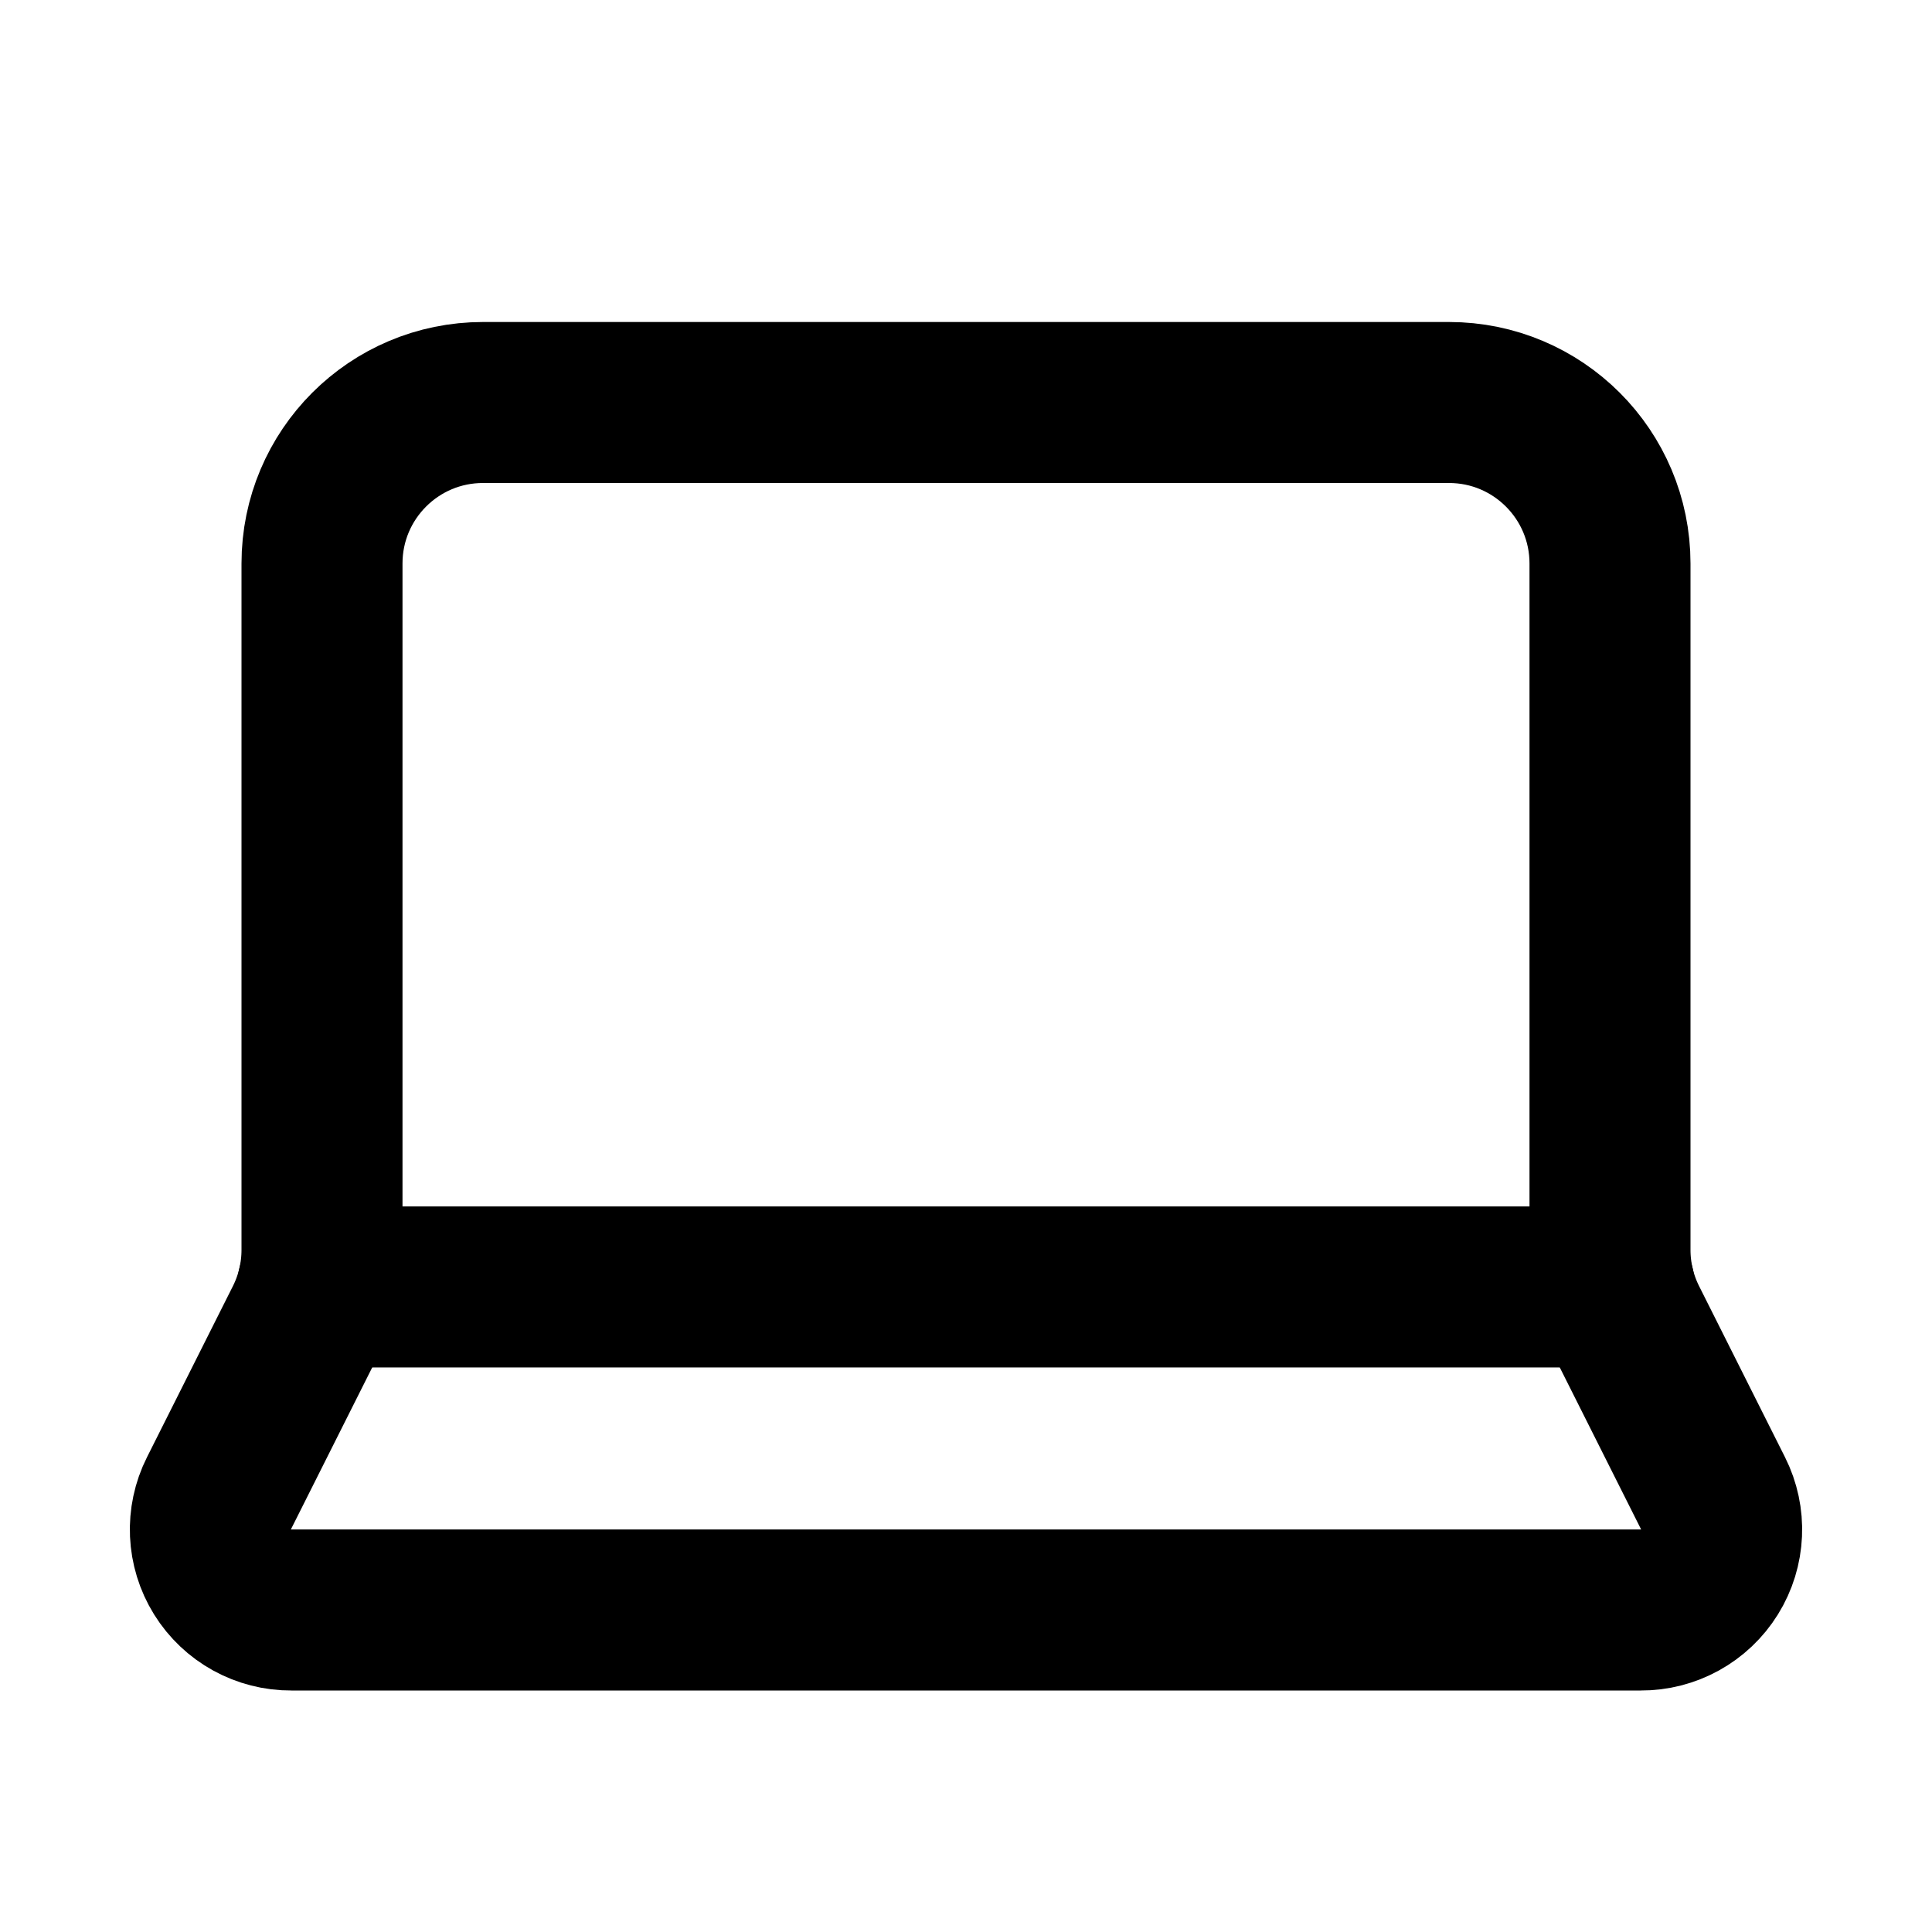
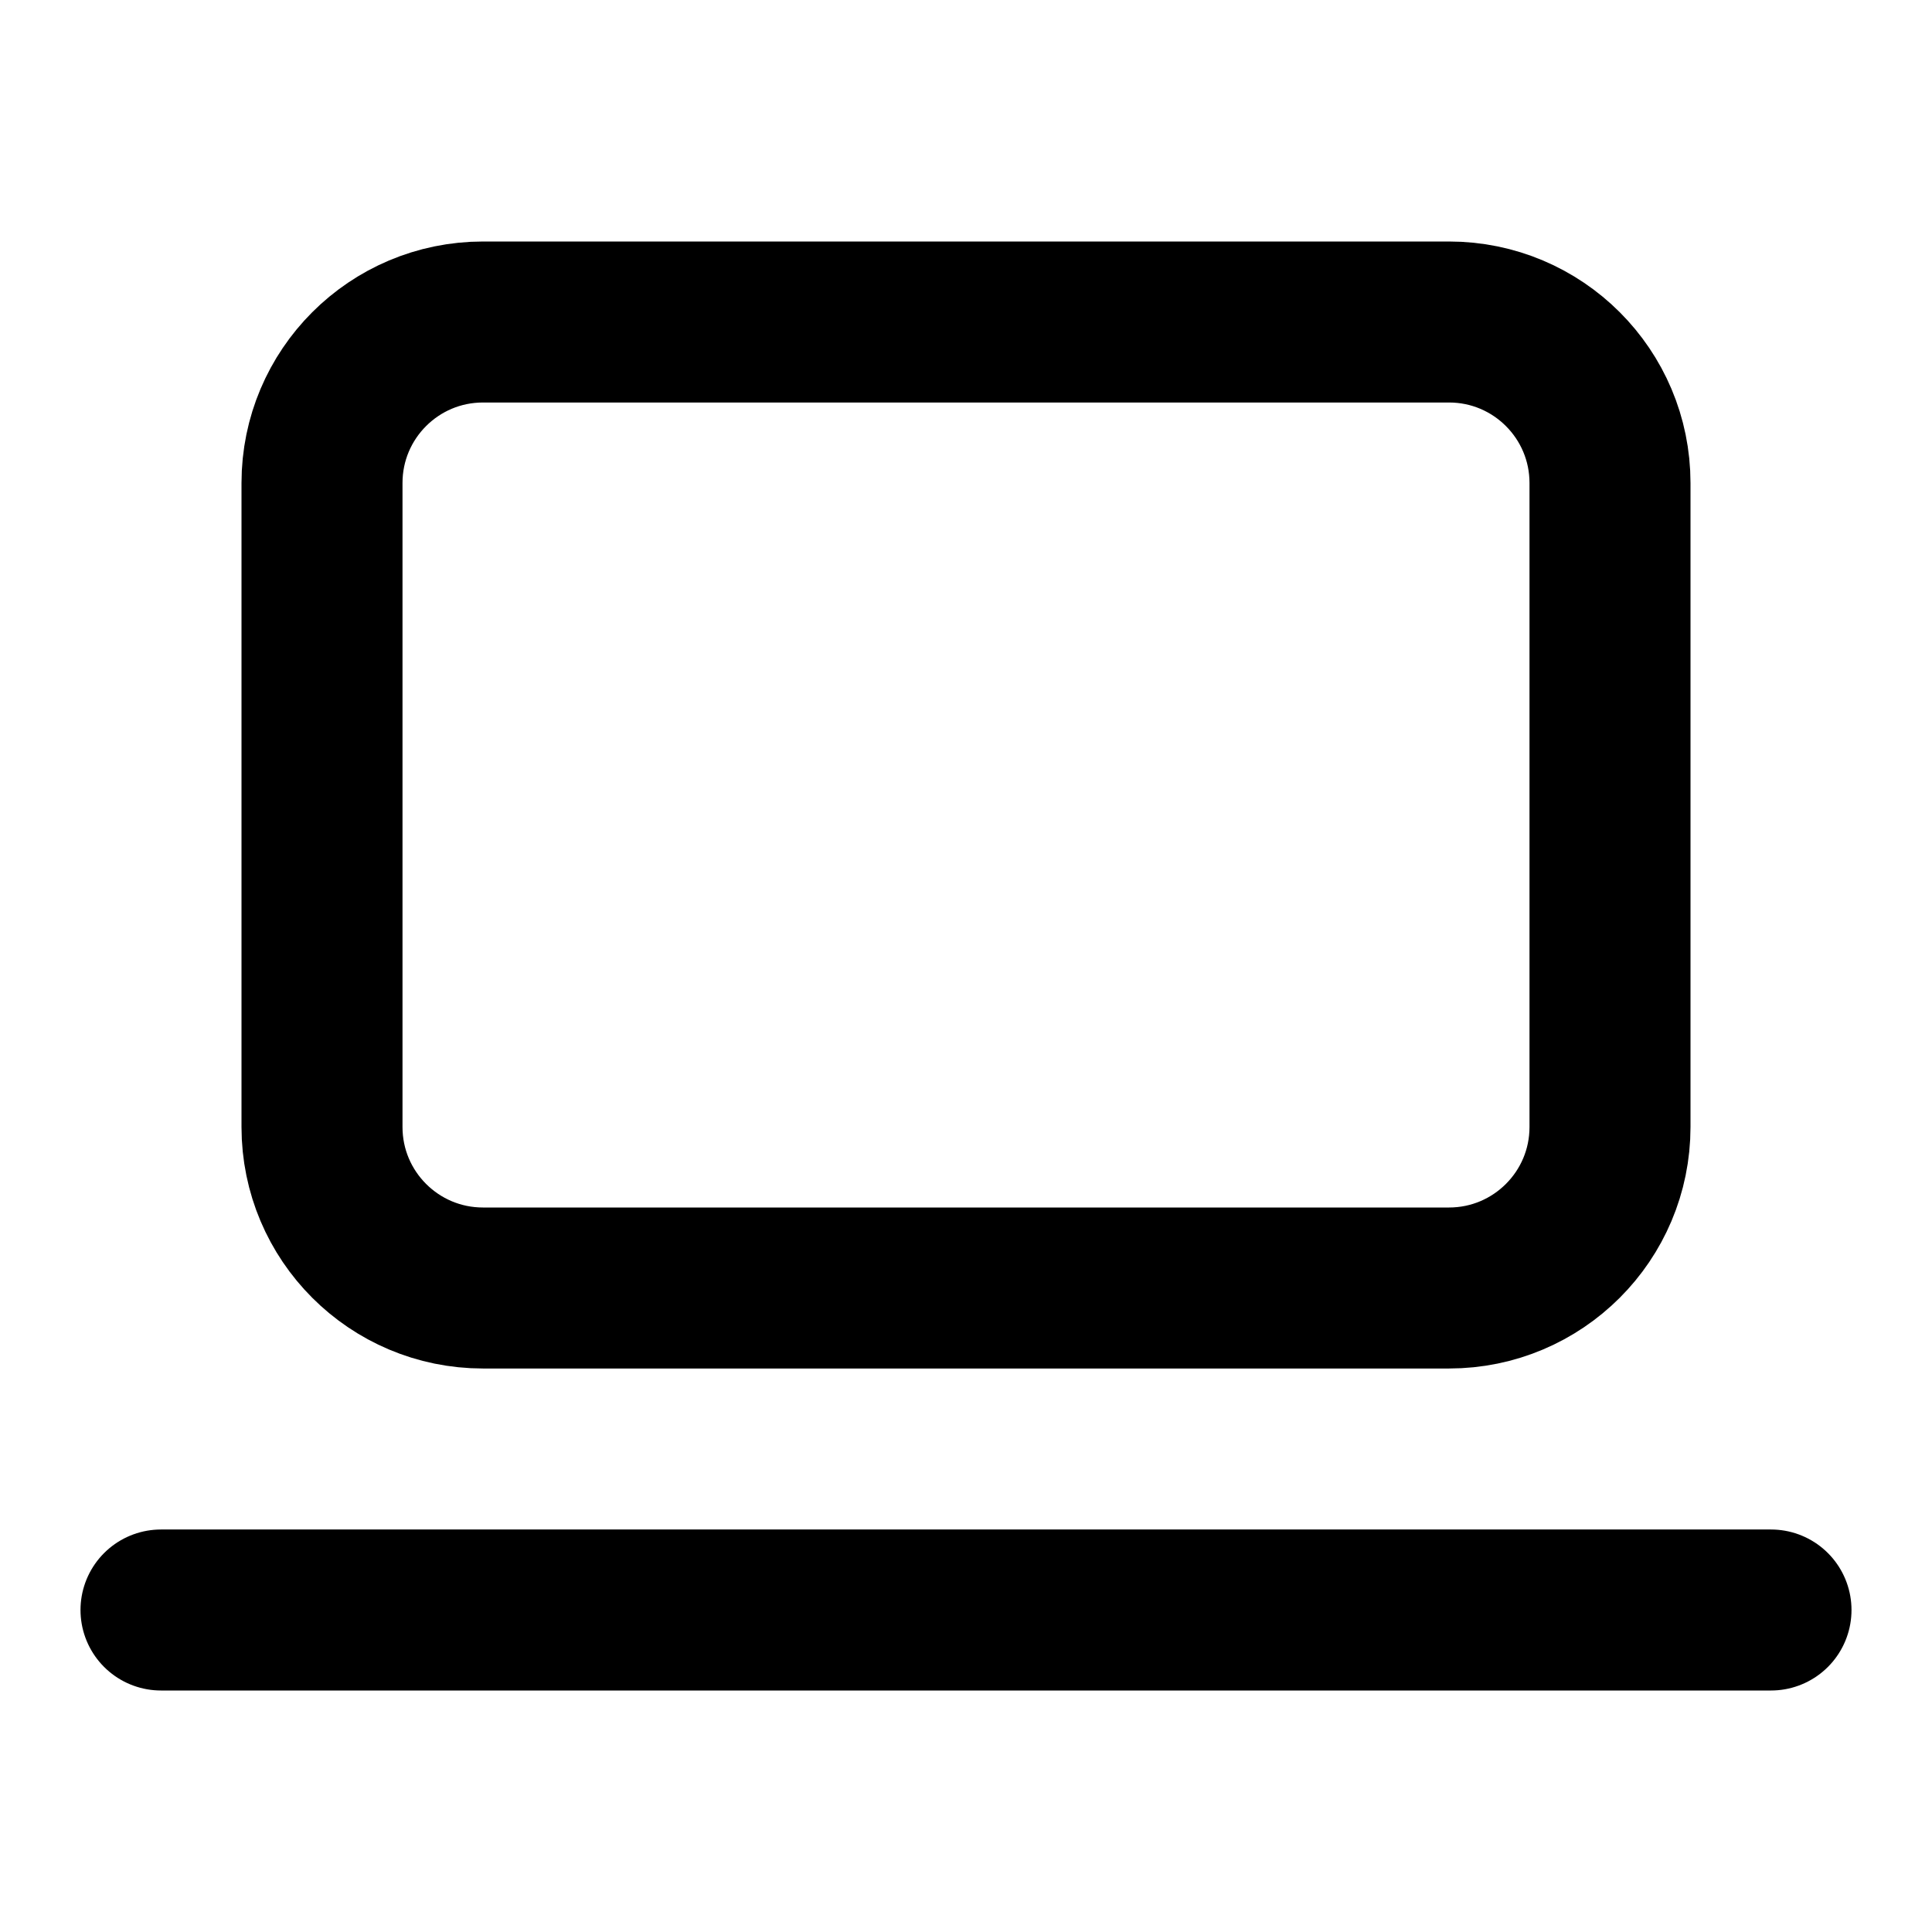
<svg xmlns="http://www.w3.org/2000/svg" width="24" height="24" viewBox="0 0 24 24" fill="none" stroke="currentColor" stroke-width="2" stroke-linecap="round" stroke-linejoin="round">
-   <path d="M18 5a2 2 0 0 1 2 2v8.526a2 2 0 0 0 .212.897l1.068 2.127a1 1 0 0 1-.9 1.45H3.62a1 1 0 0 1-.9-1.45l1.068-2.127A2 2 0 0 0 4 15.526V7a2 2 0 0 1 2-2z" />
-   <path d="M20.054 15.987H3.946" />
+   <rect width="16" height="12" x="4" y="4" rx="2" />
+   <path d="M2 20h20" />
</svg>
